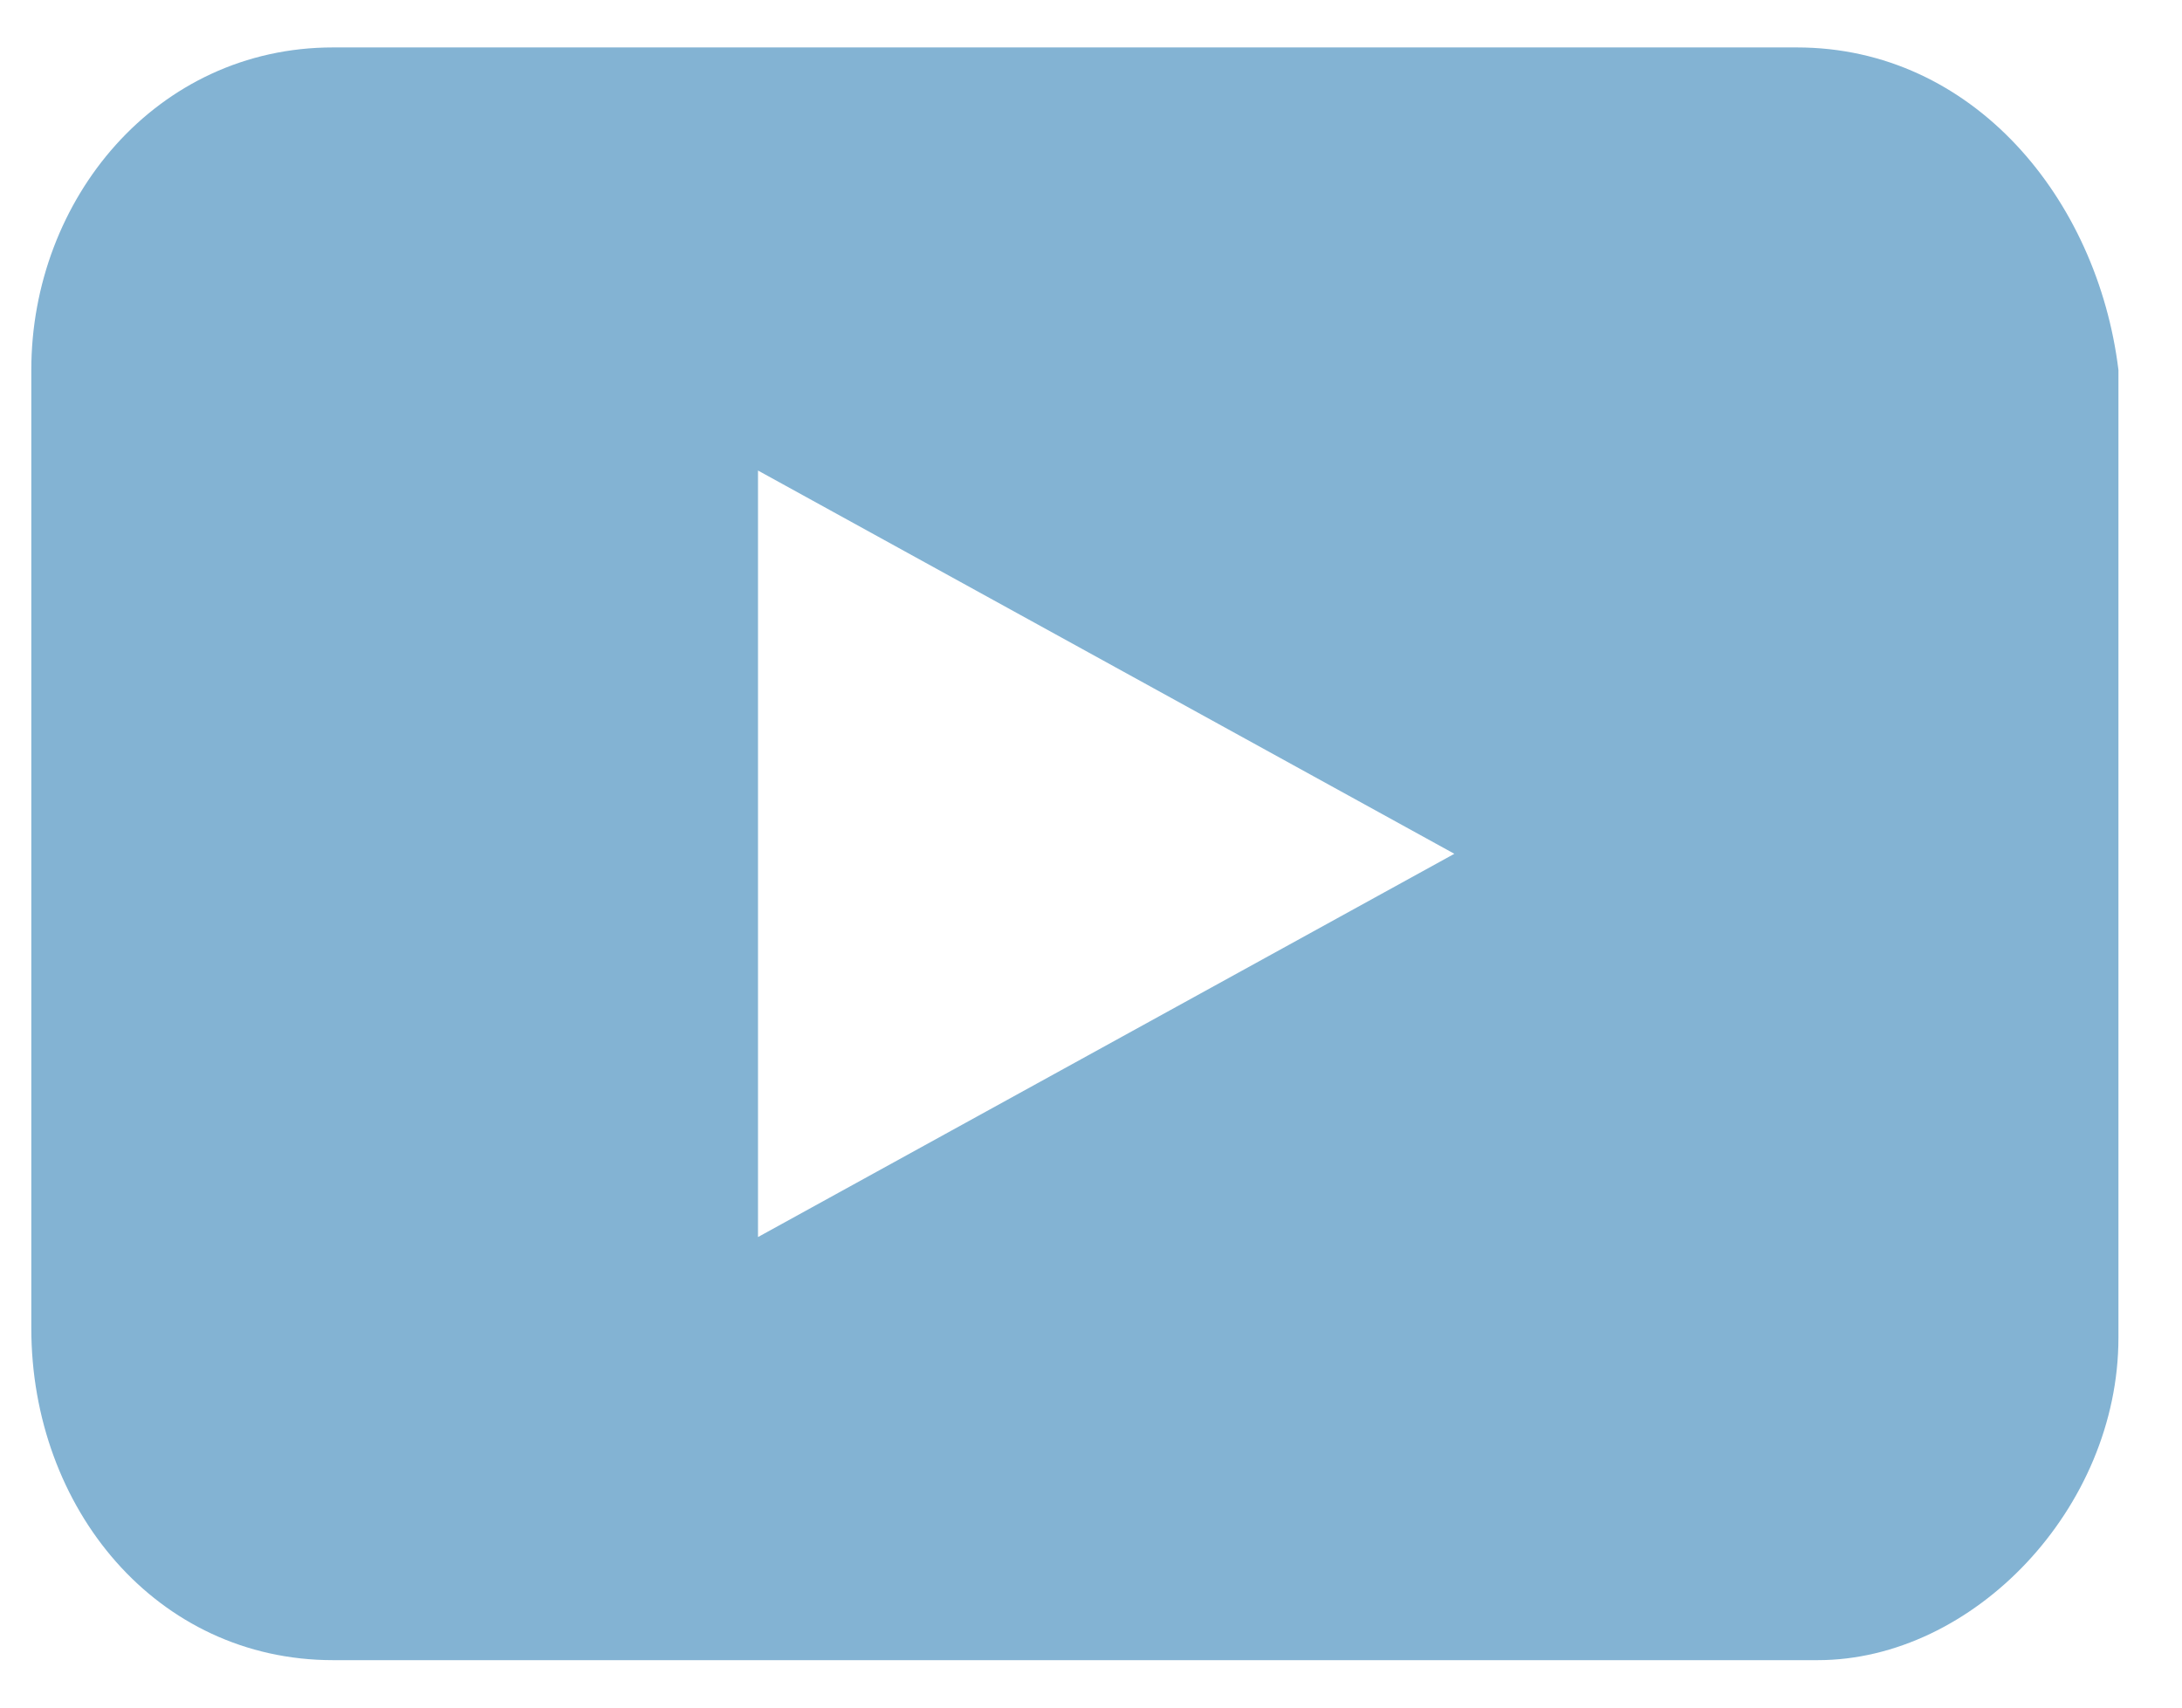
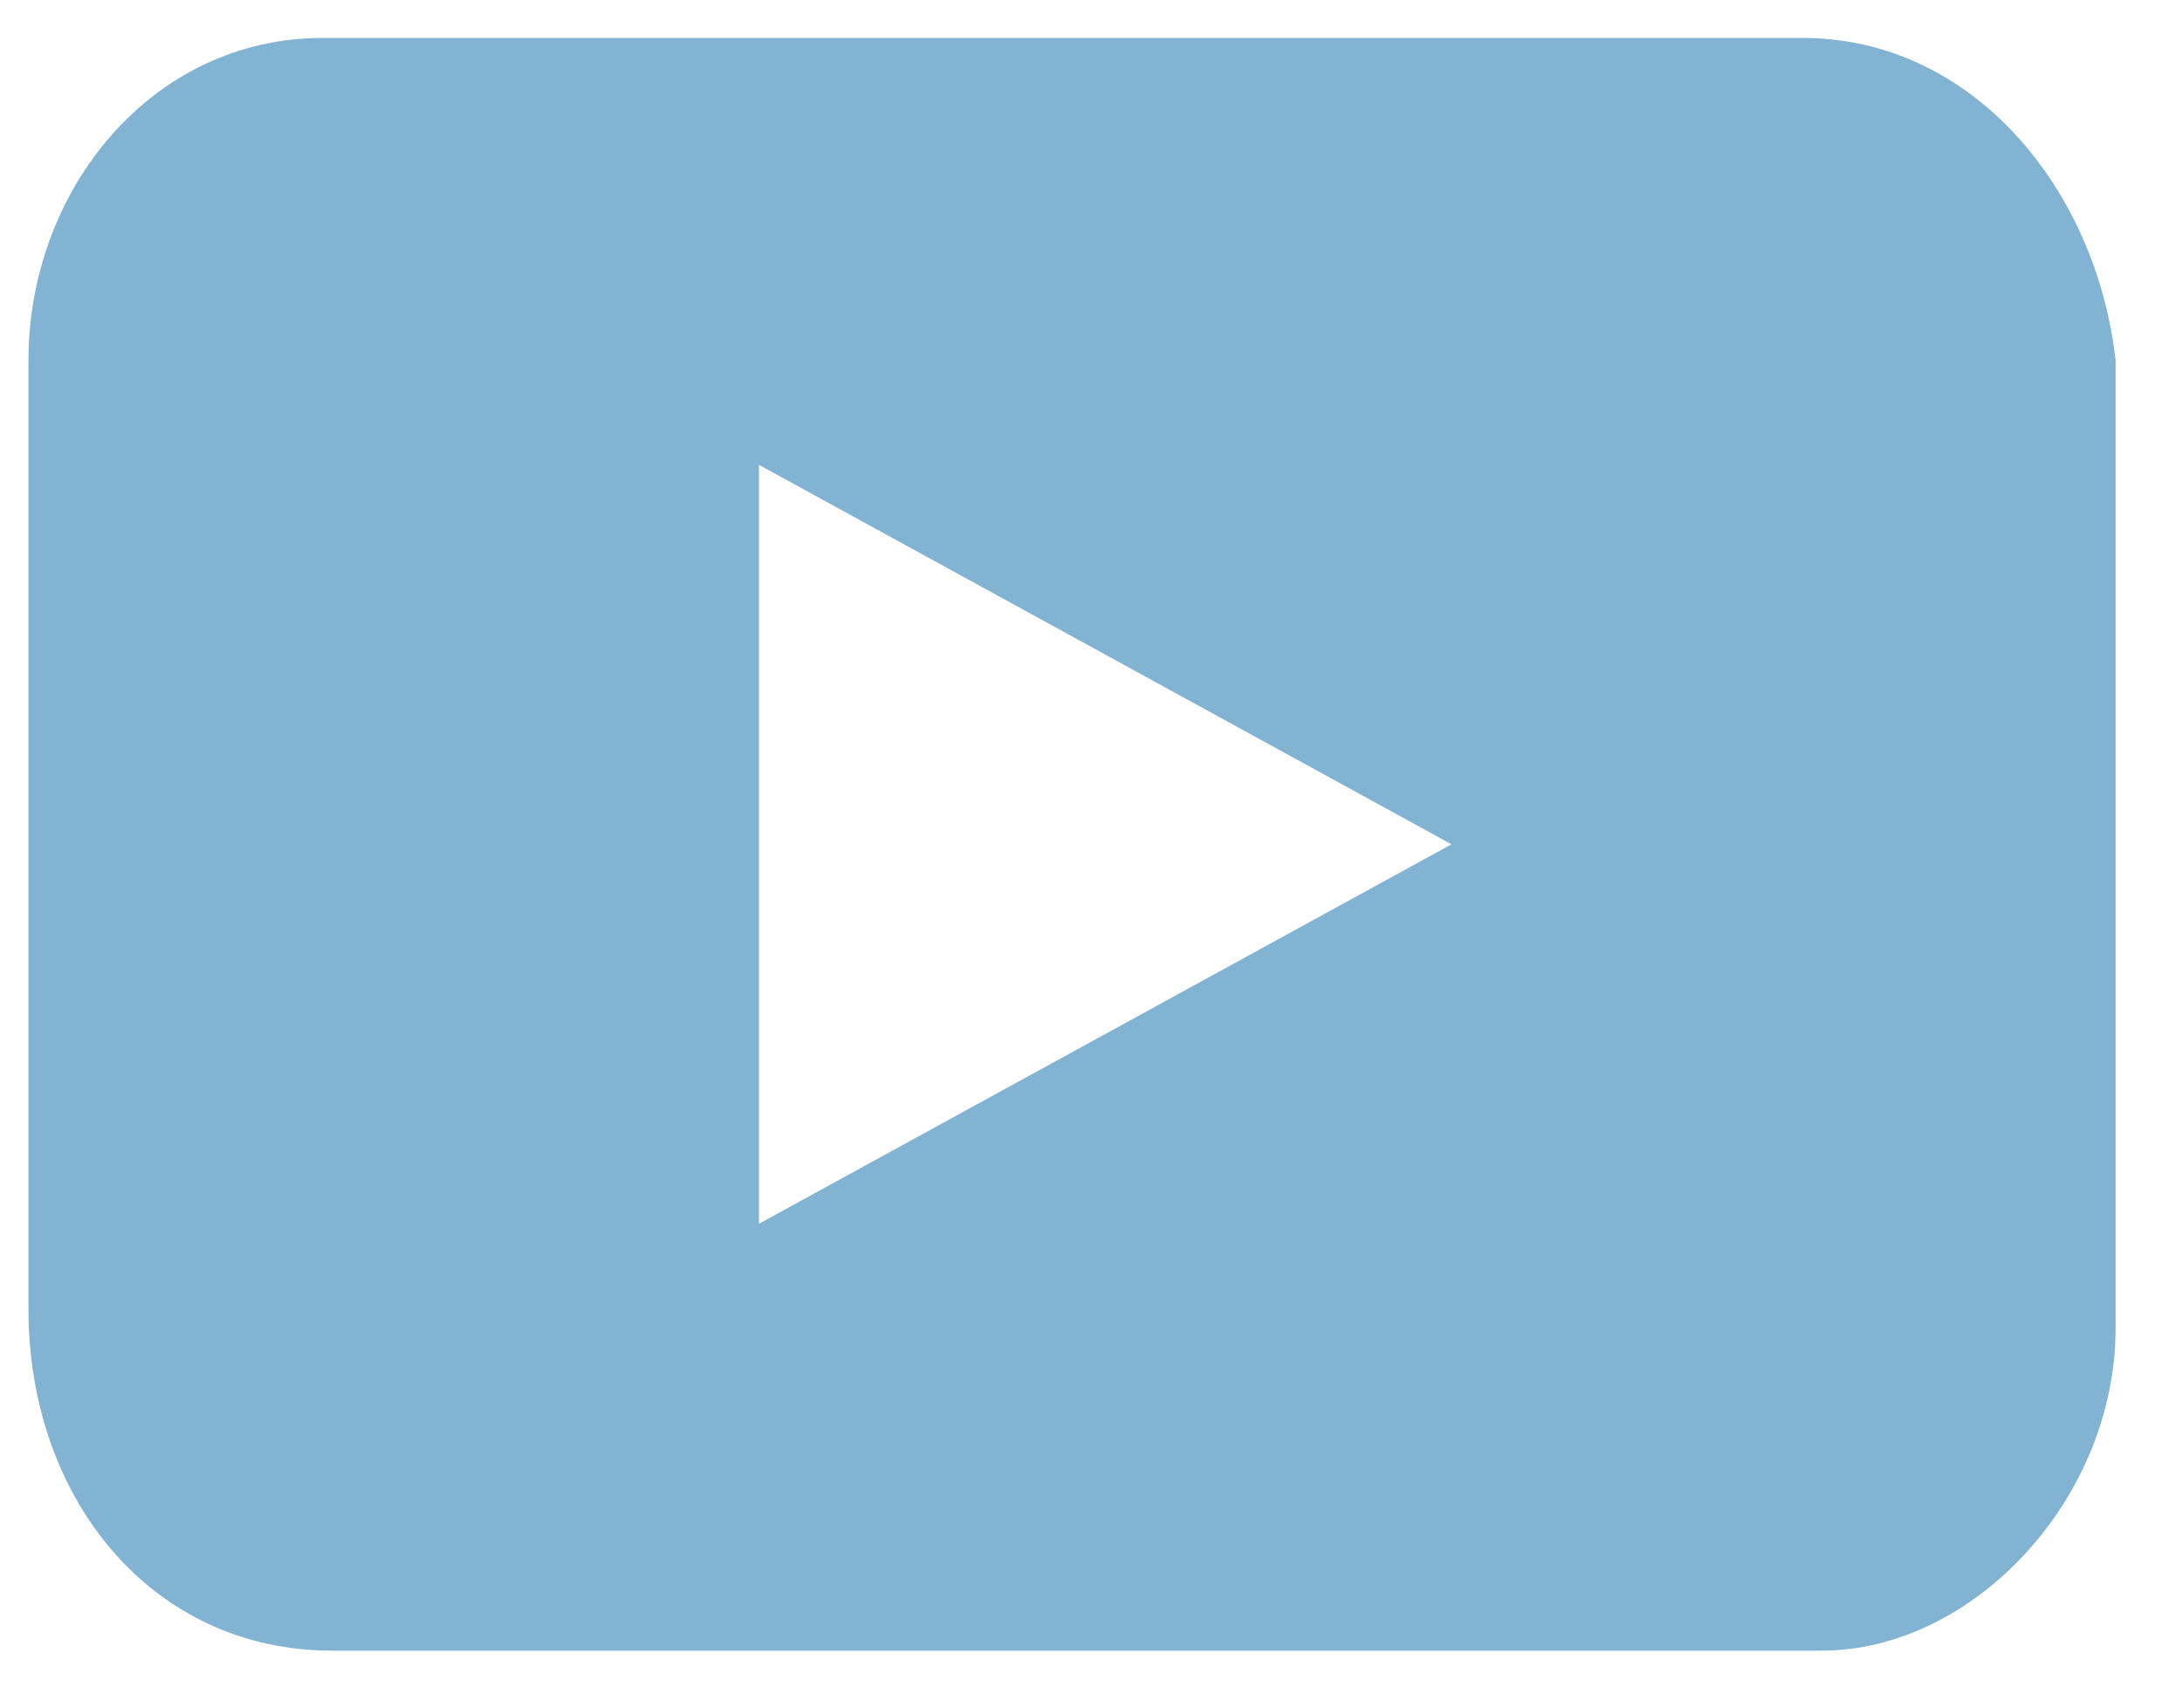
- <svg xmlns="http://www.w3.org/2000/svg" width="23" height="18" fill="none">
-   <path d="M18.94.5H3.51C1.65.5.33 2.1.33 3.9V14c0 1.9 1.32 3.5 3.18 3.5h15.65c1.64 0 3.17-1.6 3.17-3.4V3.9C22.11 2.1 20.8.5 18.94.5ZM7.99 13.04V4.96L15.33 9l-7.34 4.04Z" fill="#83B3D3" />
+ <svg xmlns="http://www.w3.org/2000/svg" width="23" height="18" viewBox="0 0 23 18" fill="none">
+   <path d="M19 .4H3.4C1.6.4.3 2 .3 3.8v10c0 2 1.3 3.6 3.2 3.6h15.7c1.6 0 3.1-1.6 3.1-3.4V3.8C22.1 2 20.8.4 19 .4ZM8 12.9v-8l7.3 4-7.3 4Z" fill="#83B3D3" />
</svg>
